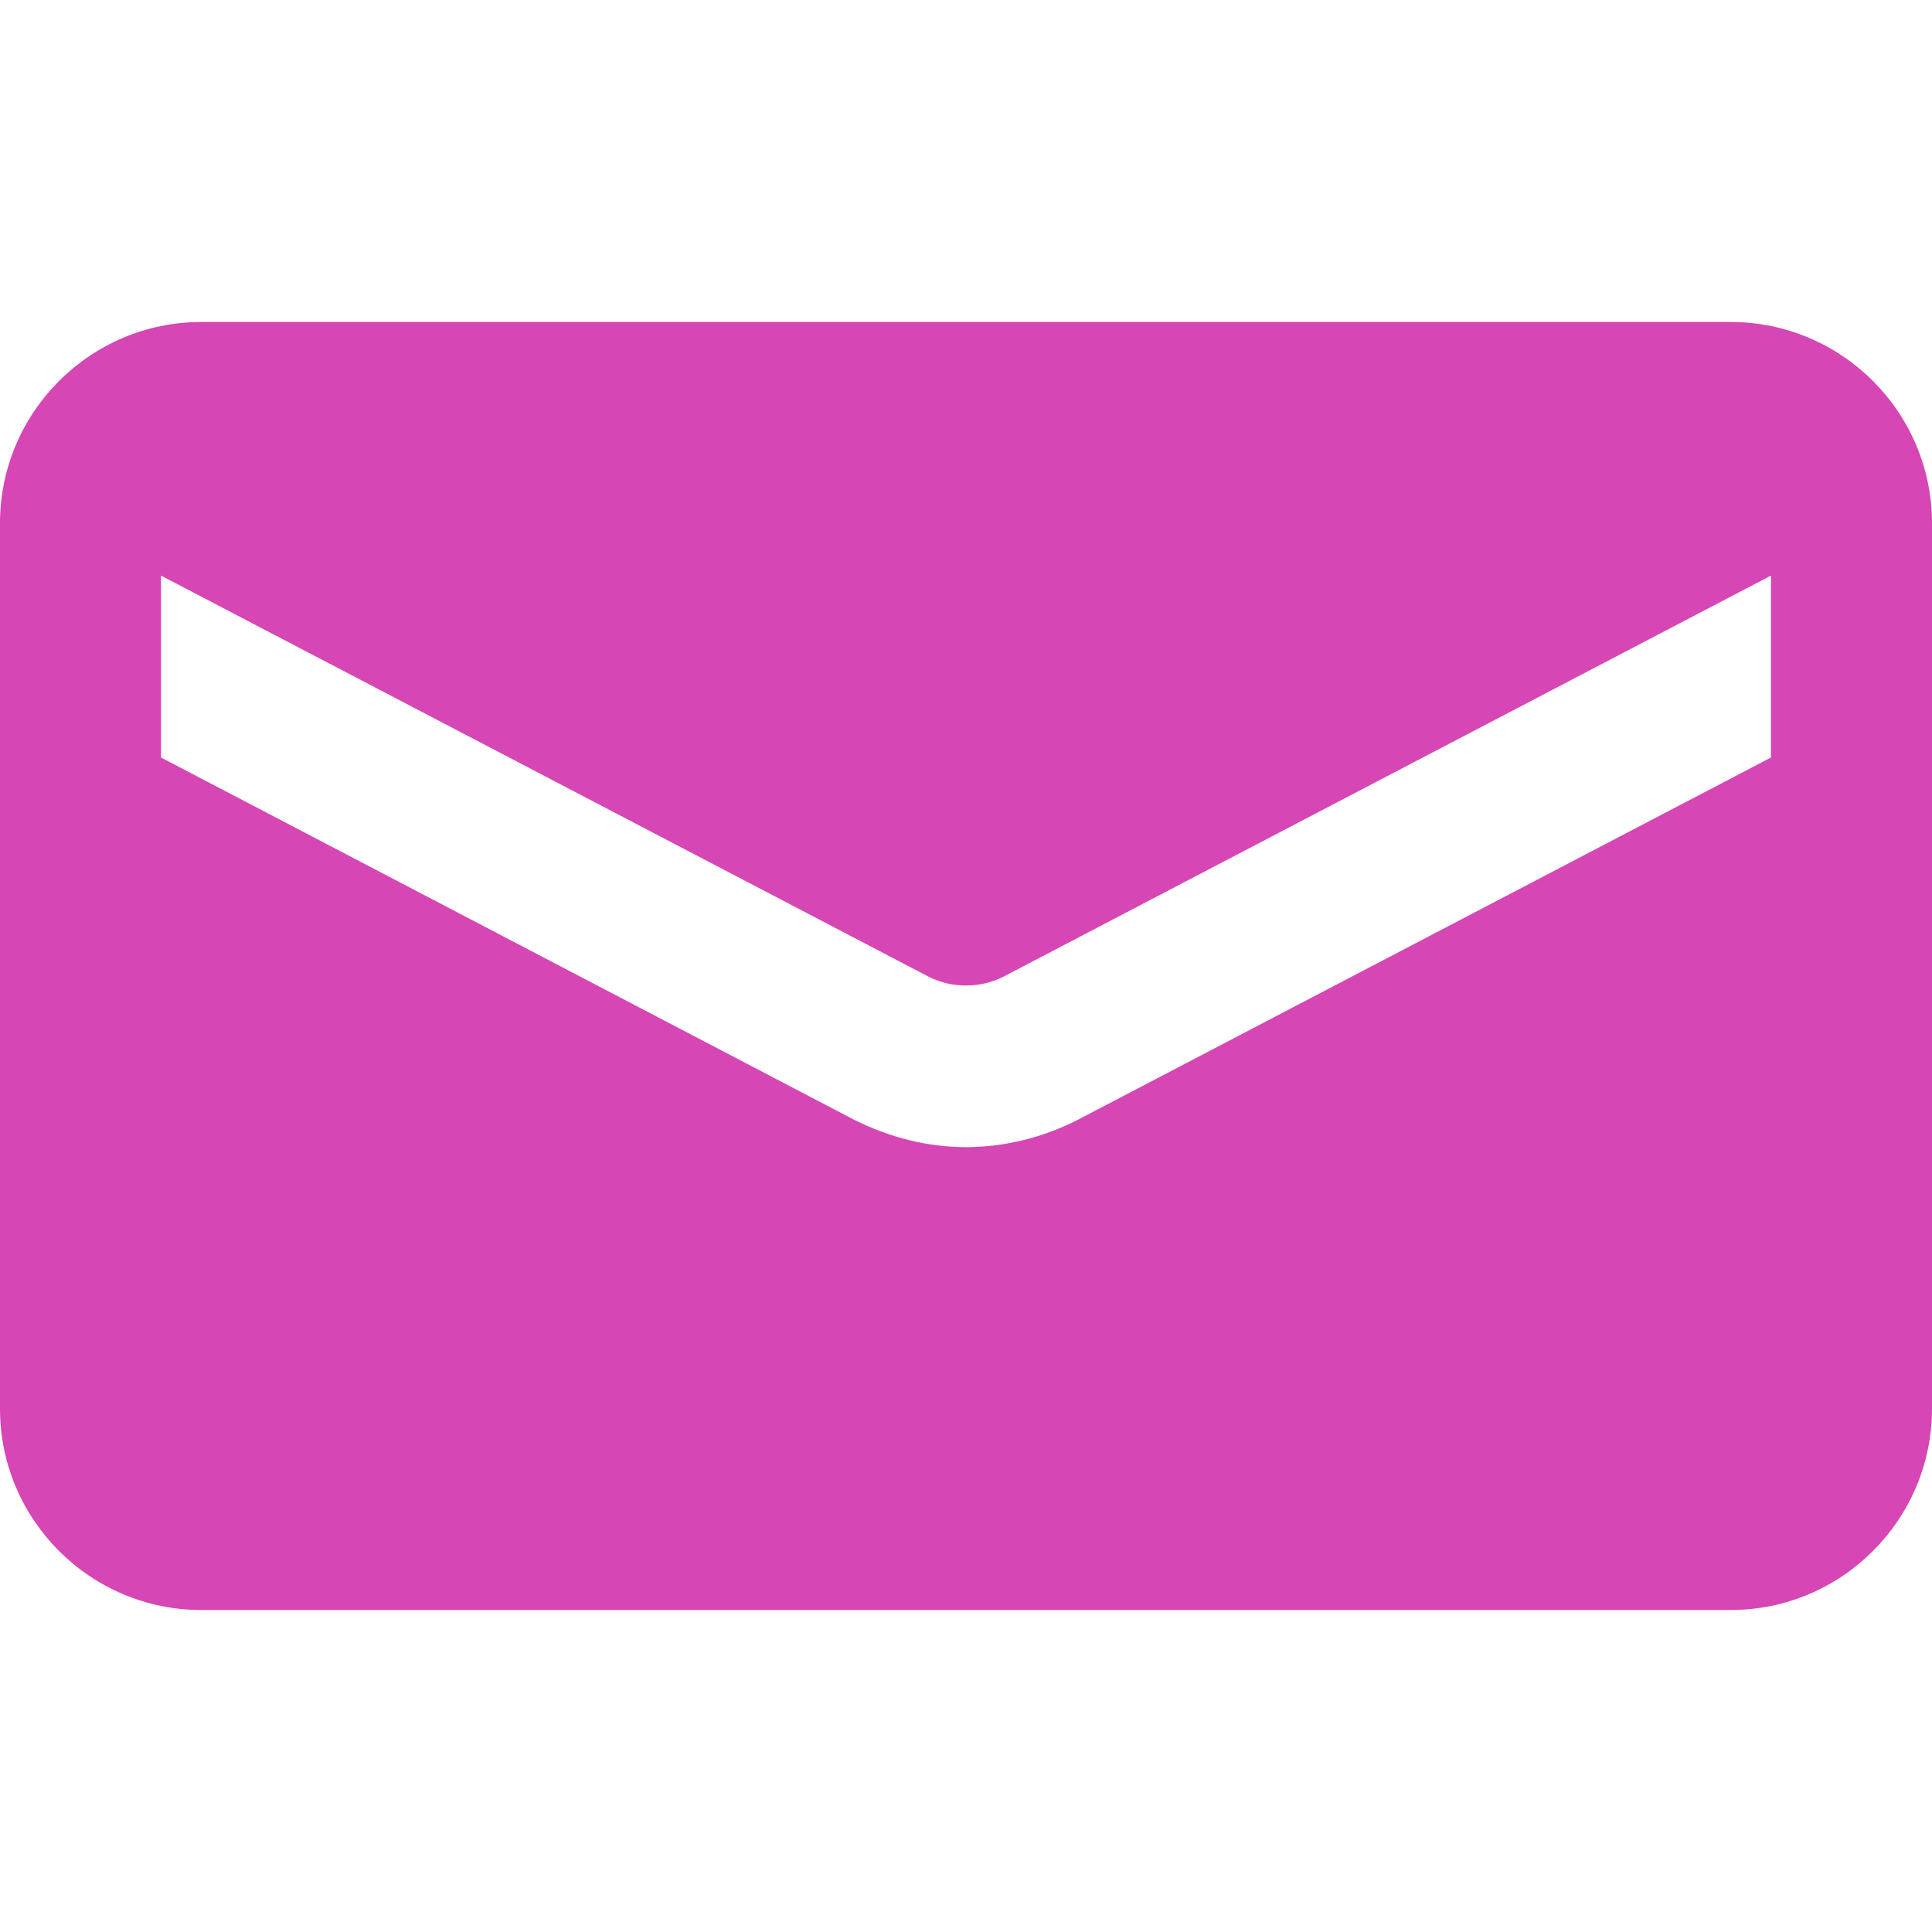
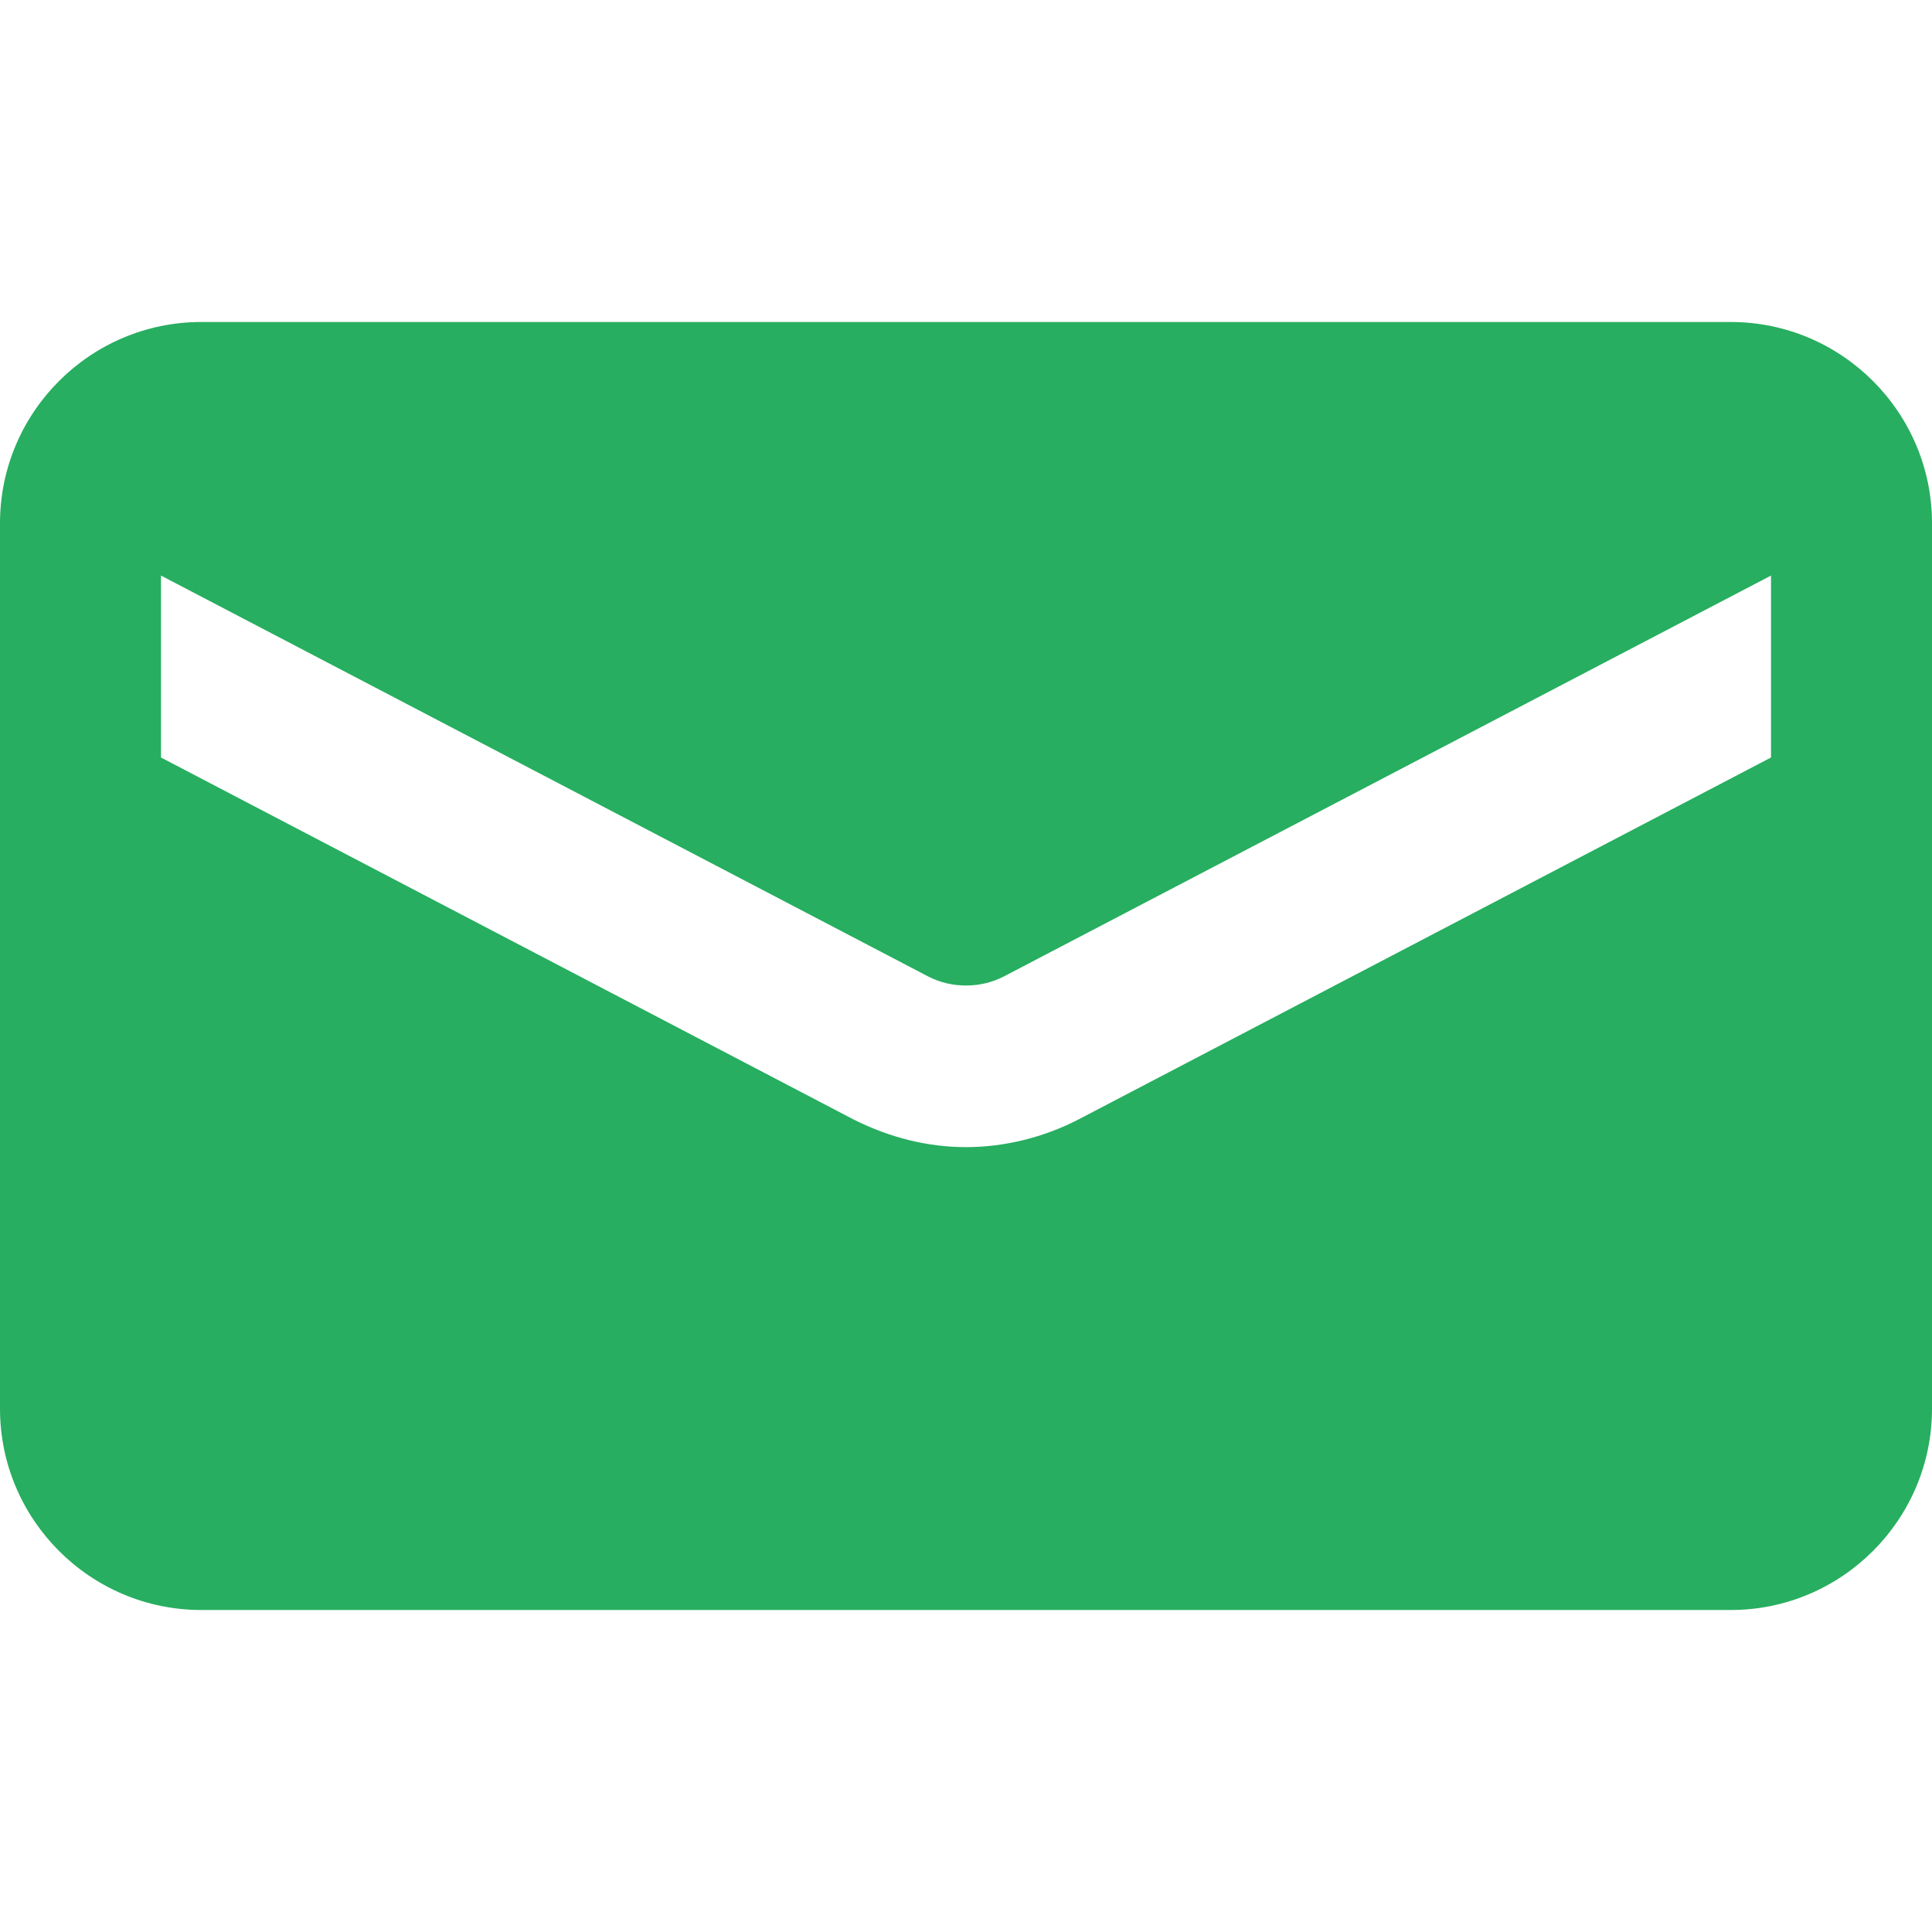
<svg xmlns="http://www.w3.org/2000/svg" enable-background="new 0 0 24 24" height="512" viewBox="0 0 24 24" width="512">
-   <path fill="#D646B4" d="m21.5 4h-19c-1.378 0-2.5 1.122-2.5 2.5v11c0 1.378 1.122 2.5 2.5 2.5h19c1.378 0 2.5-1.122 2.5-2.5v-11c0-1.378-1.122-2.5-2.5-2.5zm.5 5.41-8.61 4.5c-.43.22-.91.34-1.39.34s-.95-.12-1.39-.34l-8.61-4.5v-2.26l9.53 4.98c.29.15.65.15.94 0l9.53-4.98z" />
+   <path fill="#27ae60" d="m21.5 4h-19c-1.378 0-2.5 1.122-2.5 2.5v11c0 1.378 1.122 2.5 2.5 2.5h19c1.378 0 2.5-1.122 2.5-2.5v-11c0-1.378-1.122-2.5-2.5-2.5zm.5 5.41-8.61 4.5c-.43.22-.91.34-1.39.34s-.95-.12-1.39-.34l-8.61-4.5v-2.26l9.53 4.98c.29.15.65.15.94 0l9.53-4.98z" />
</svg>
